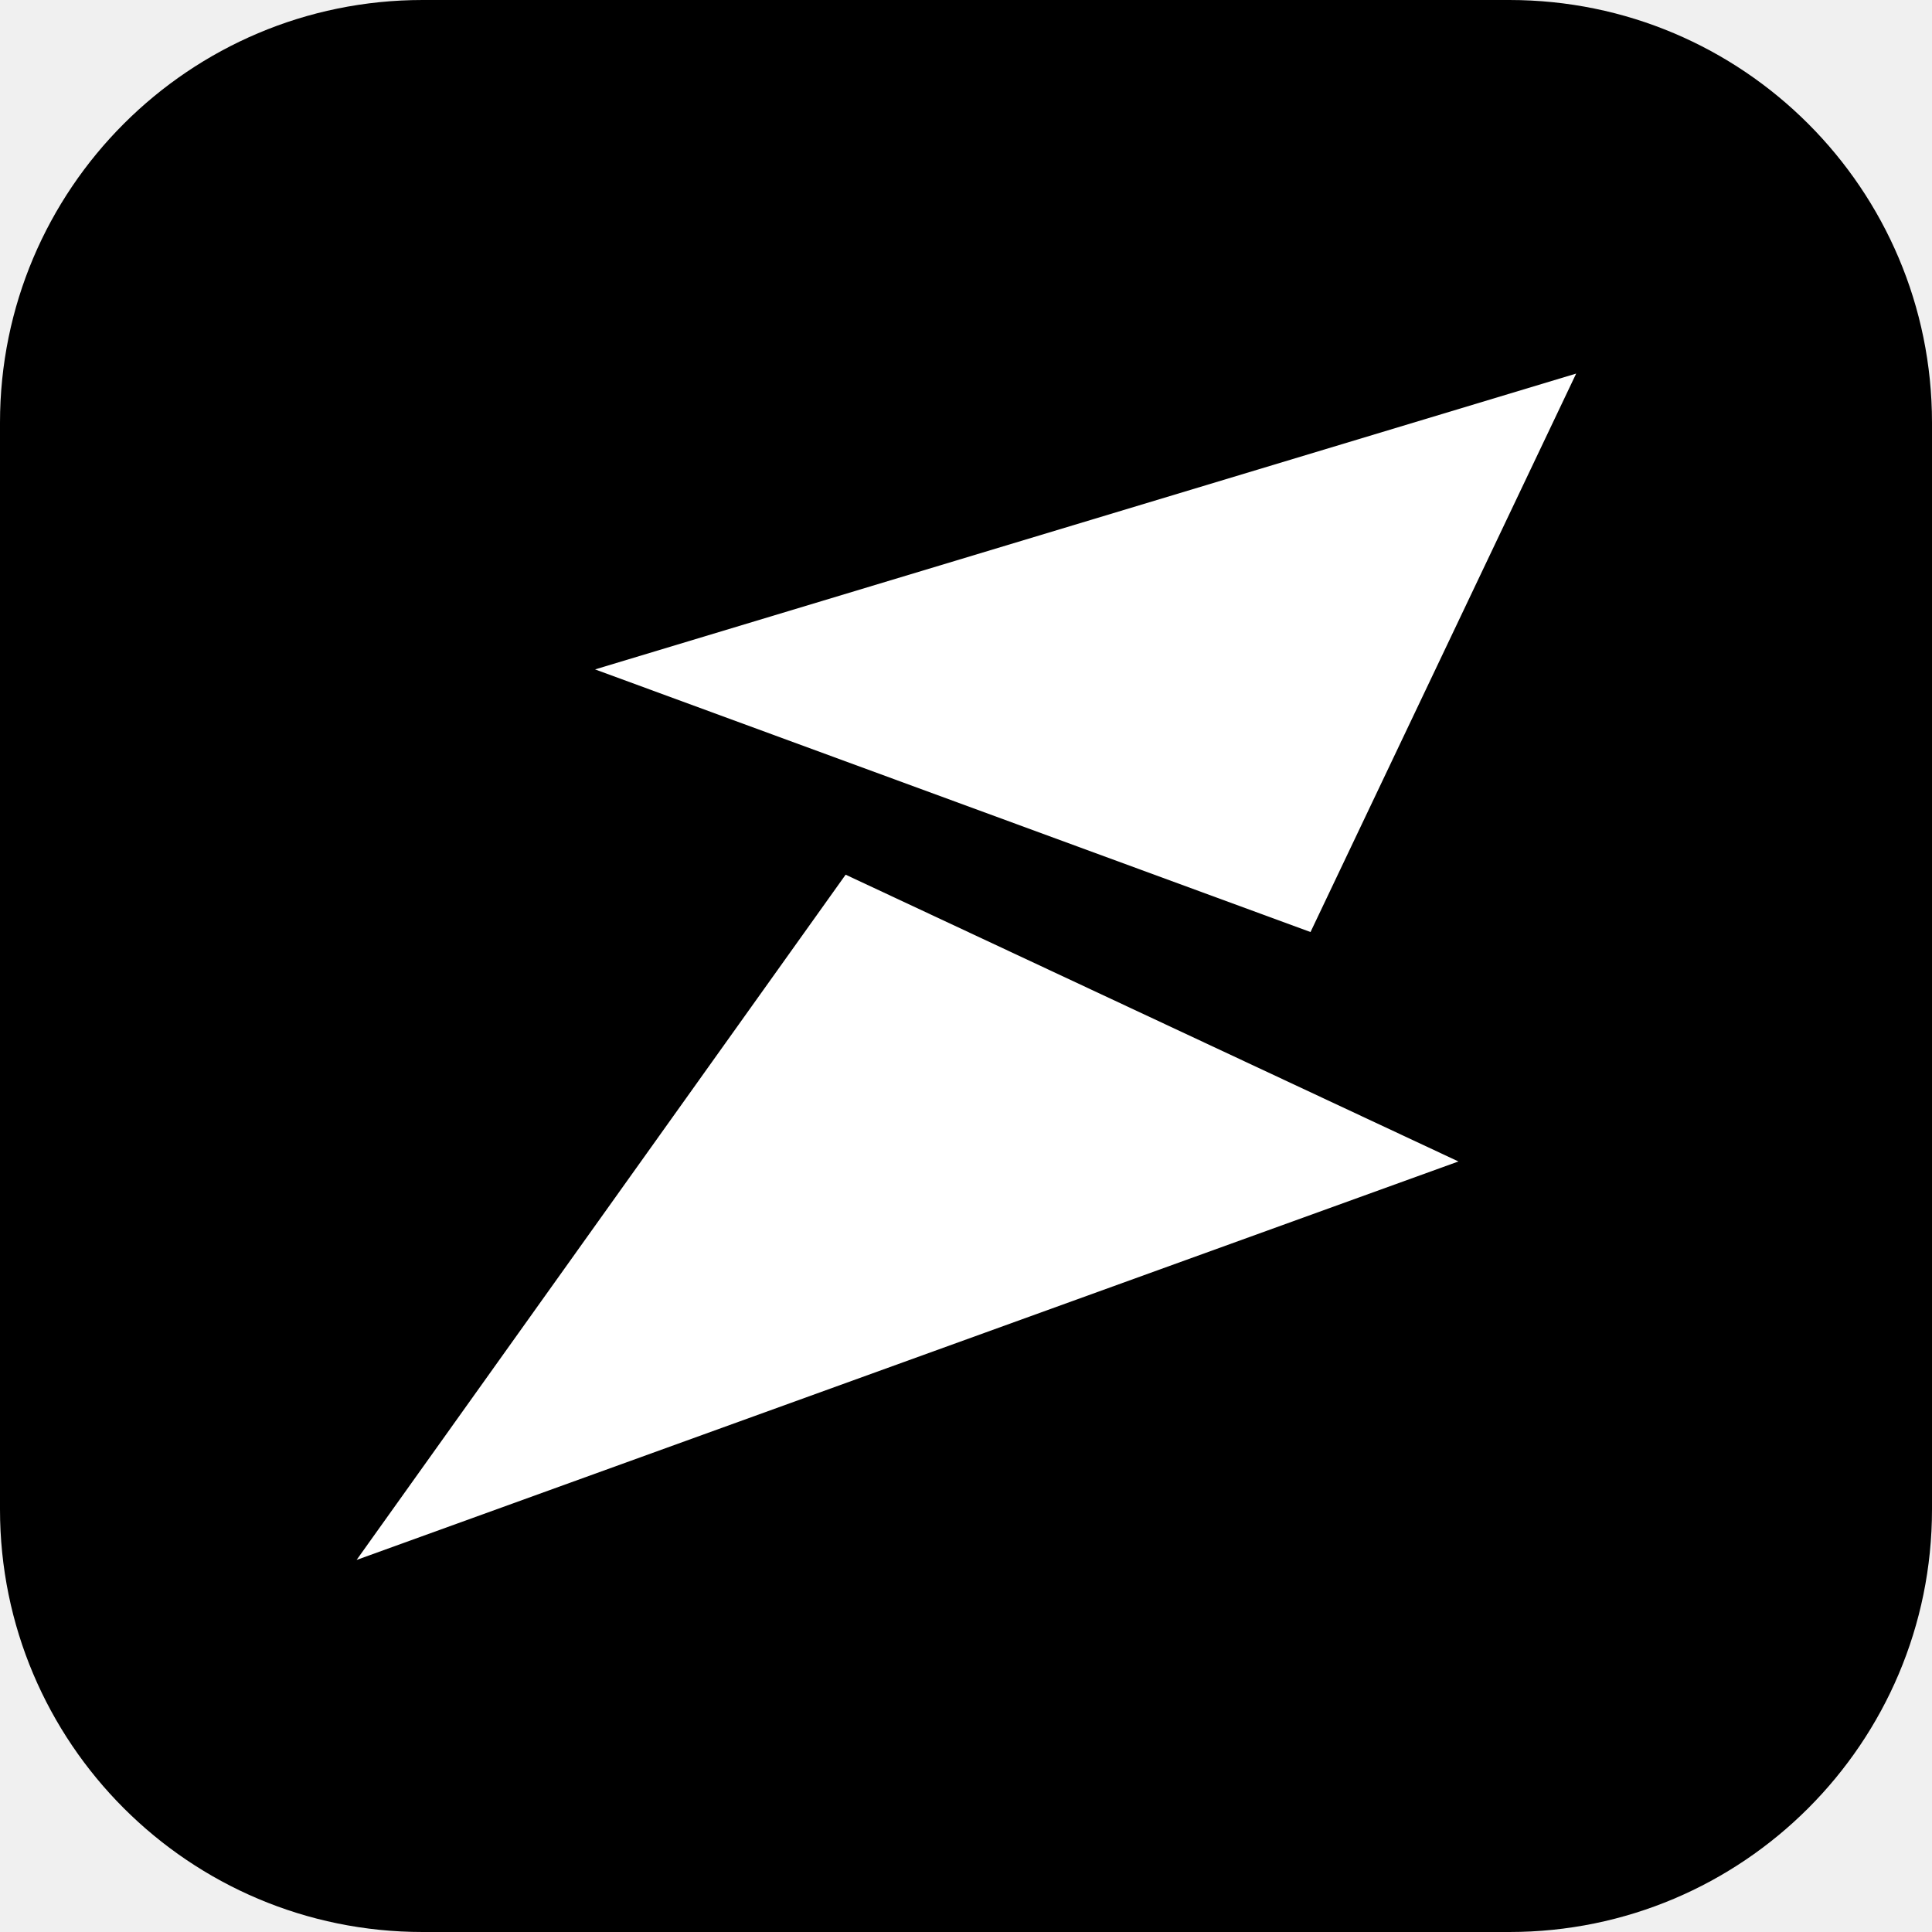
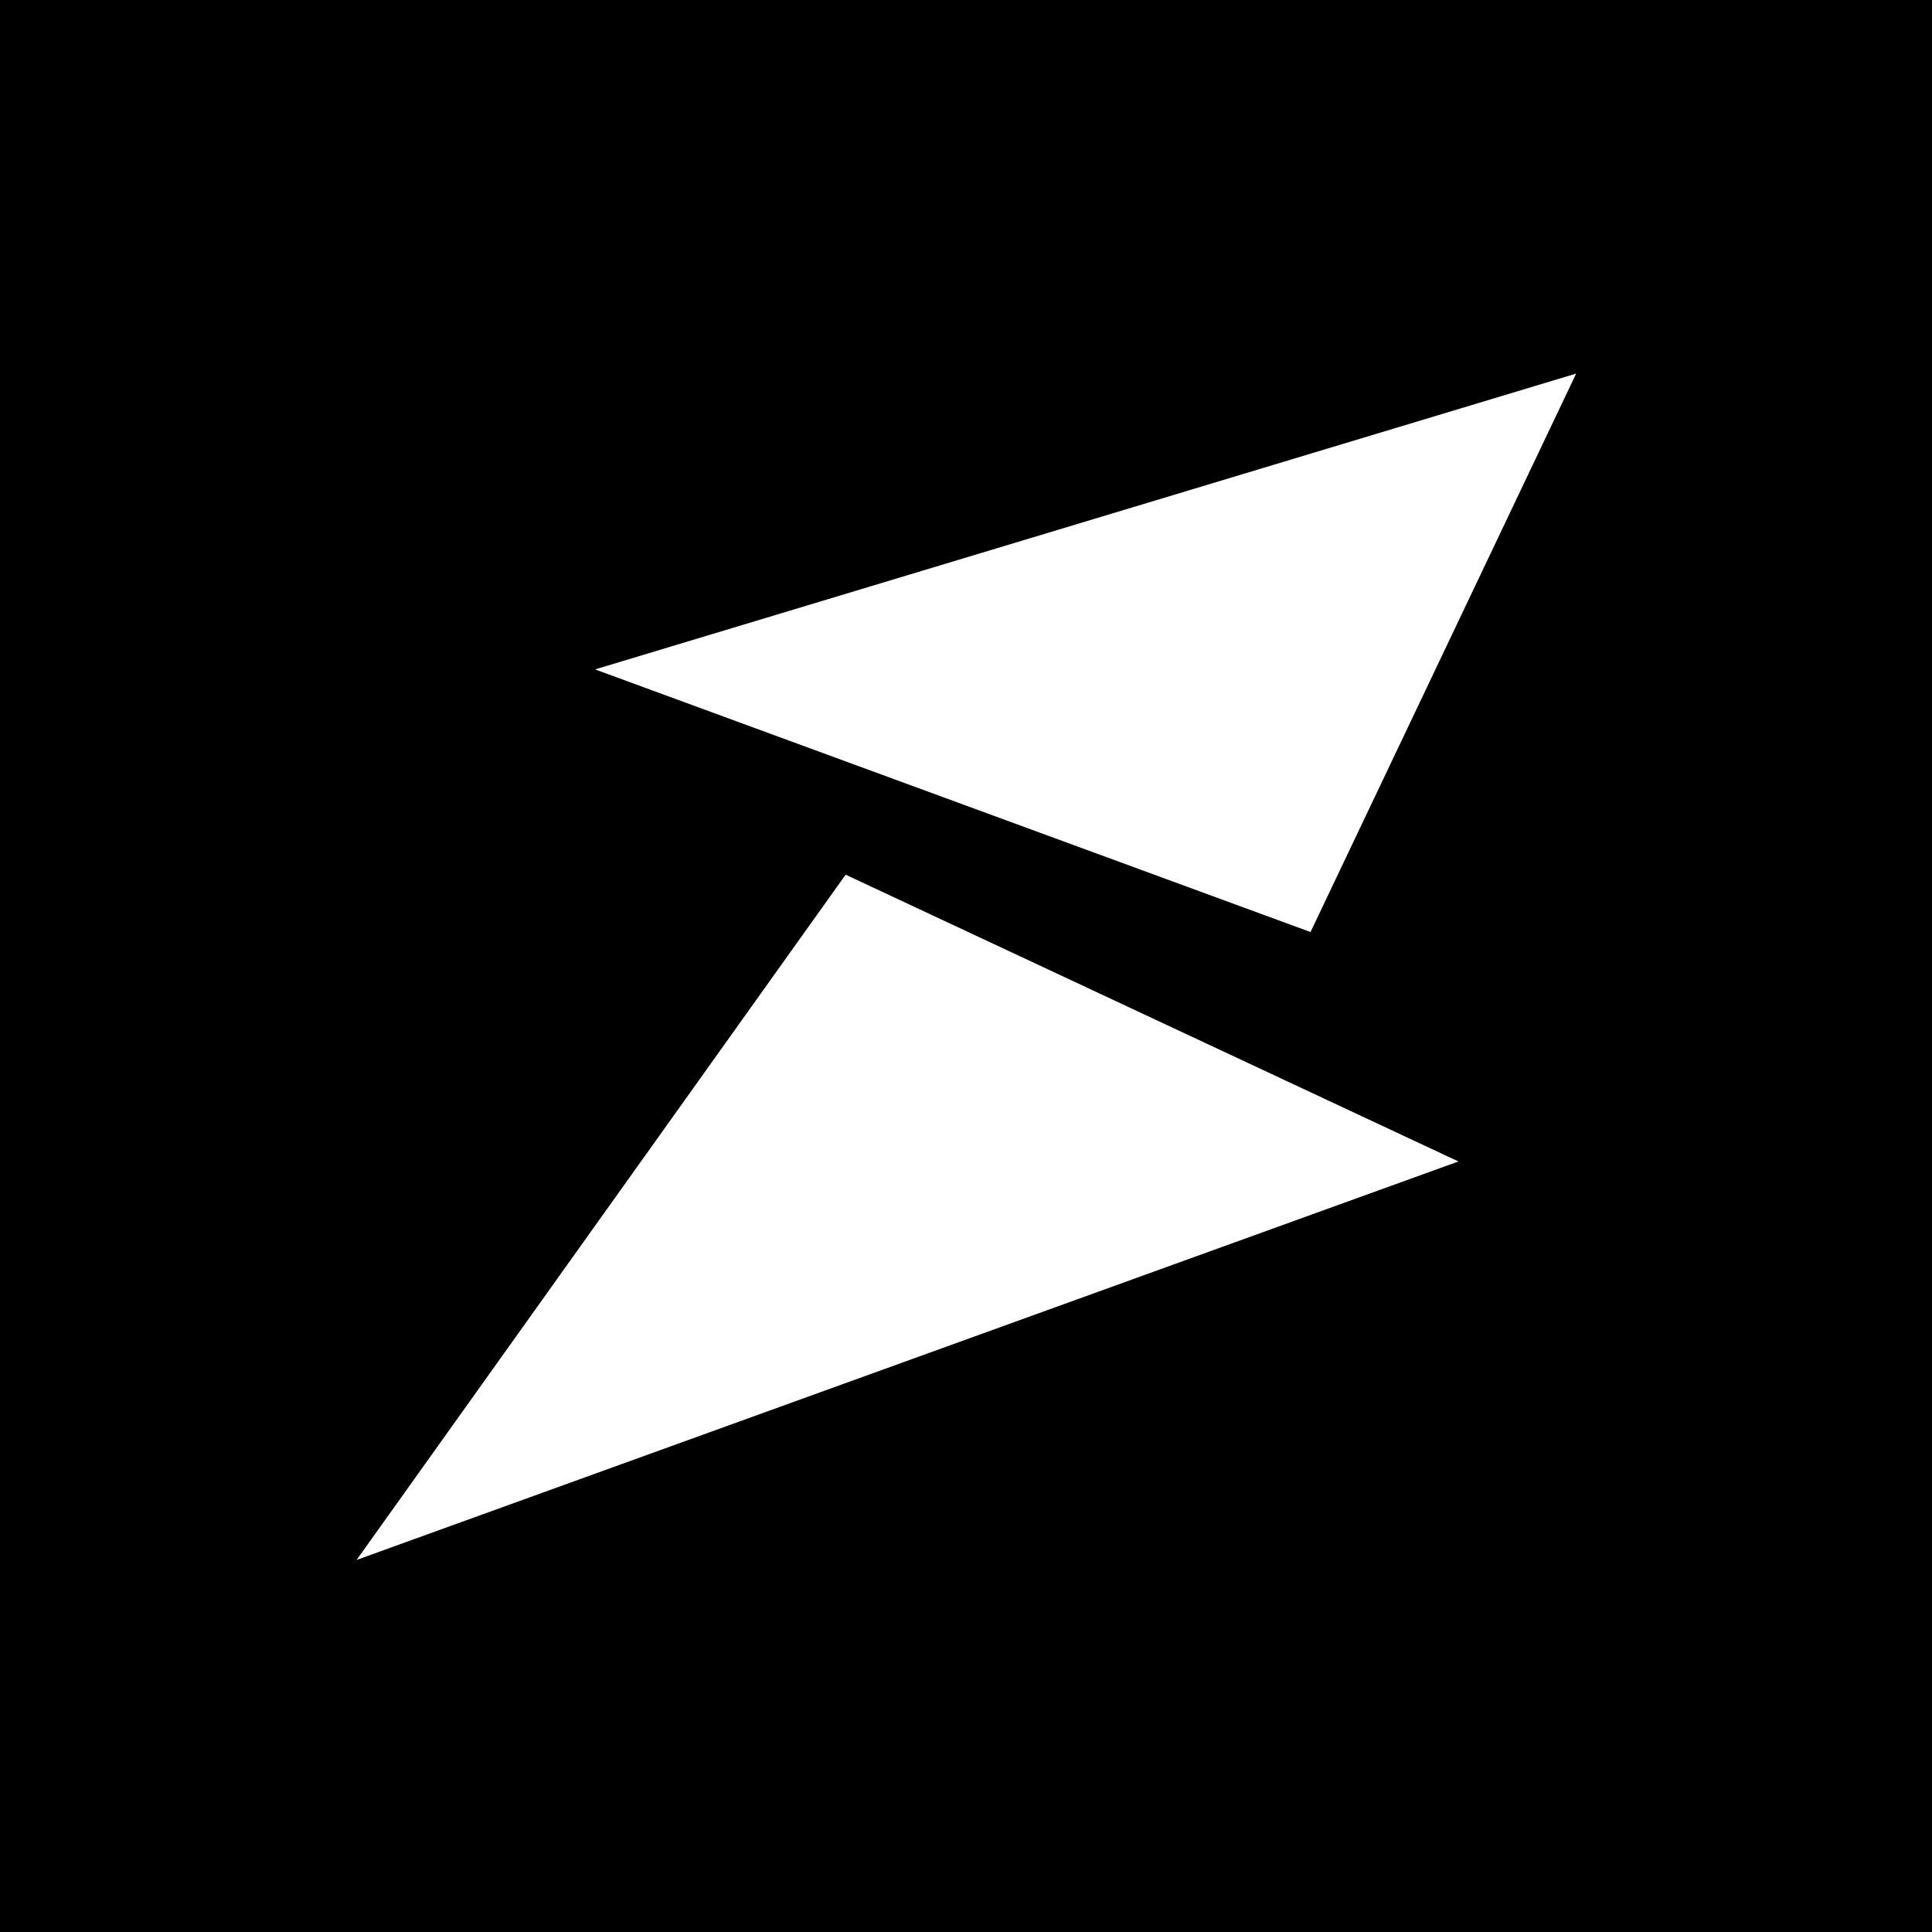
<svg xmlns="http://www.w3.org/2000/svg" width="1024" height="1024" viewBox="0 0 1024 1024">
-   <rect width="1024" height="1024" rx="224" fill="#000" />
+   <rect width="1024" height="1024" fill="#000" />
  <g fill="#fff" transform="translate(189 198) scale(1.6)">
    <path d="M79 98 404 0 316 185Z" />
    <path d="M162 166 365 261 0 393Z" />
  </g>
</svg>
